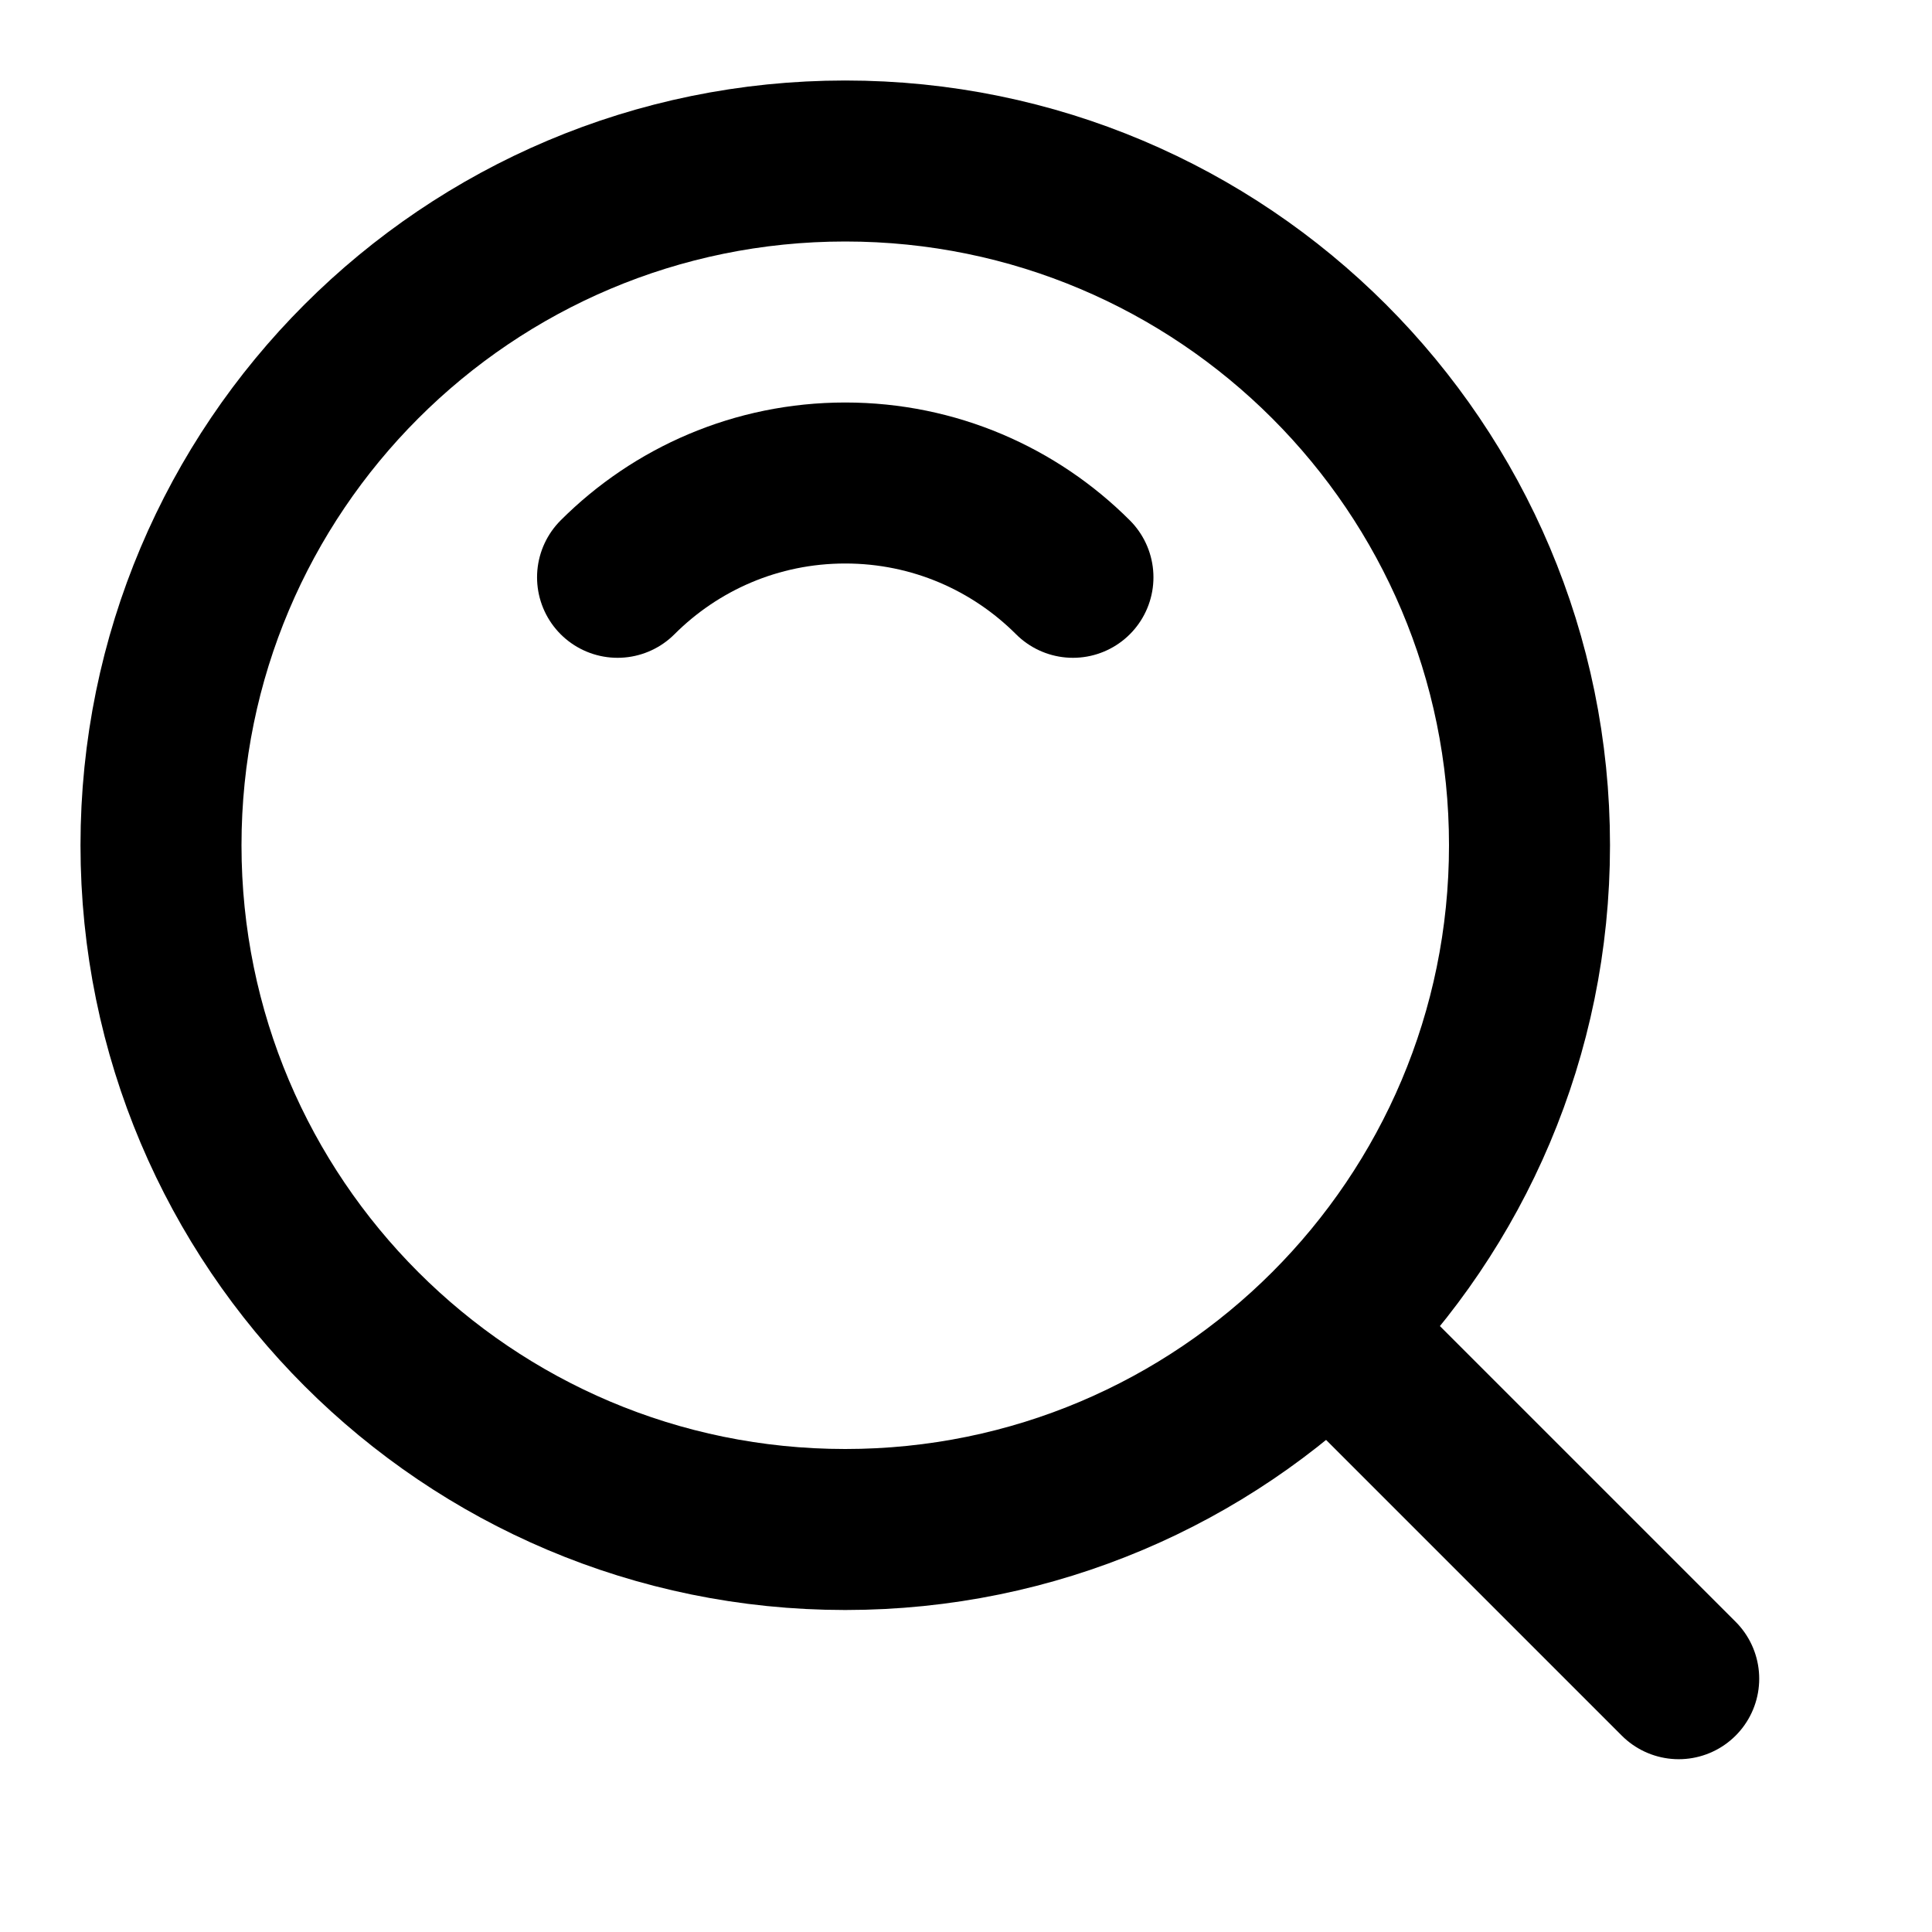
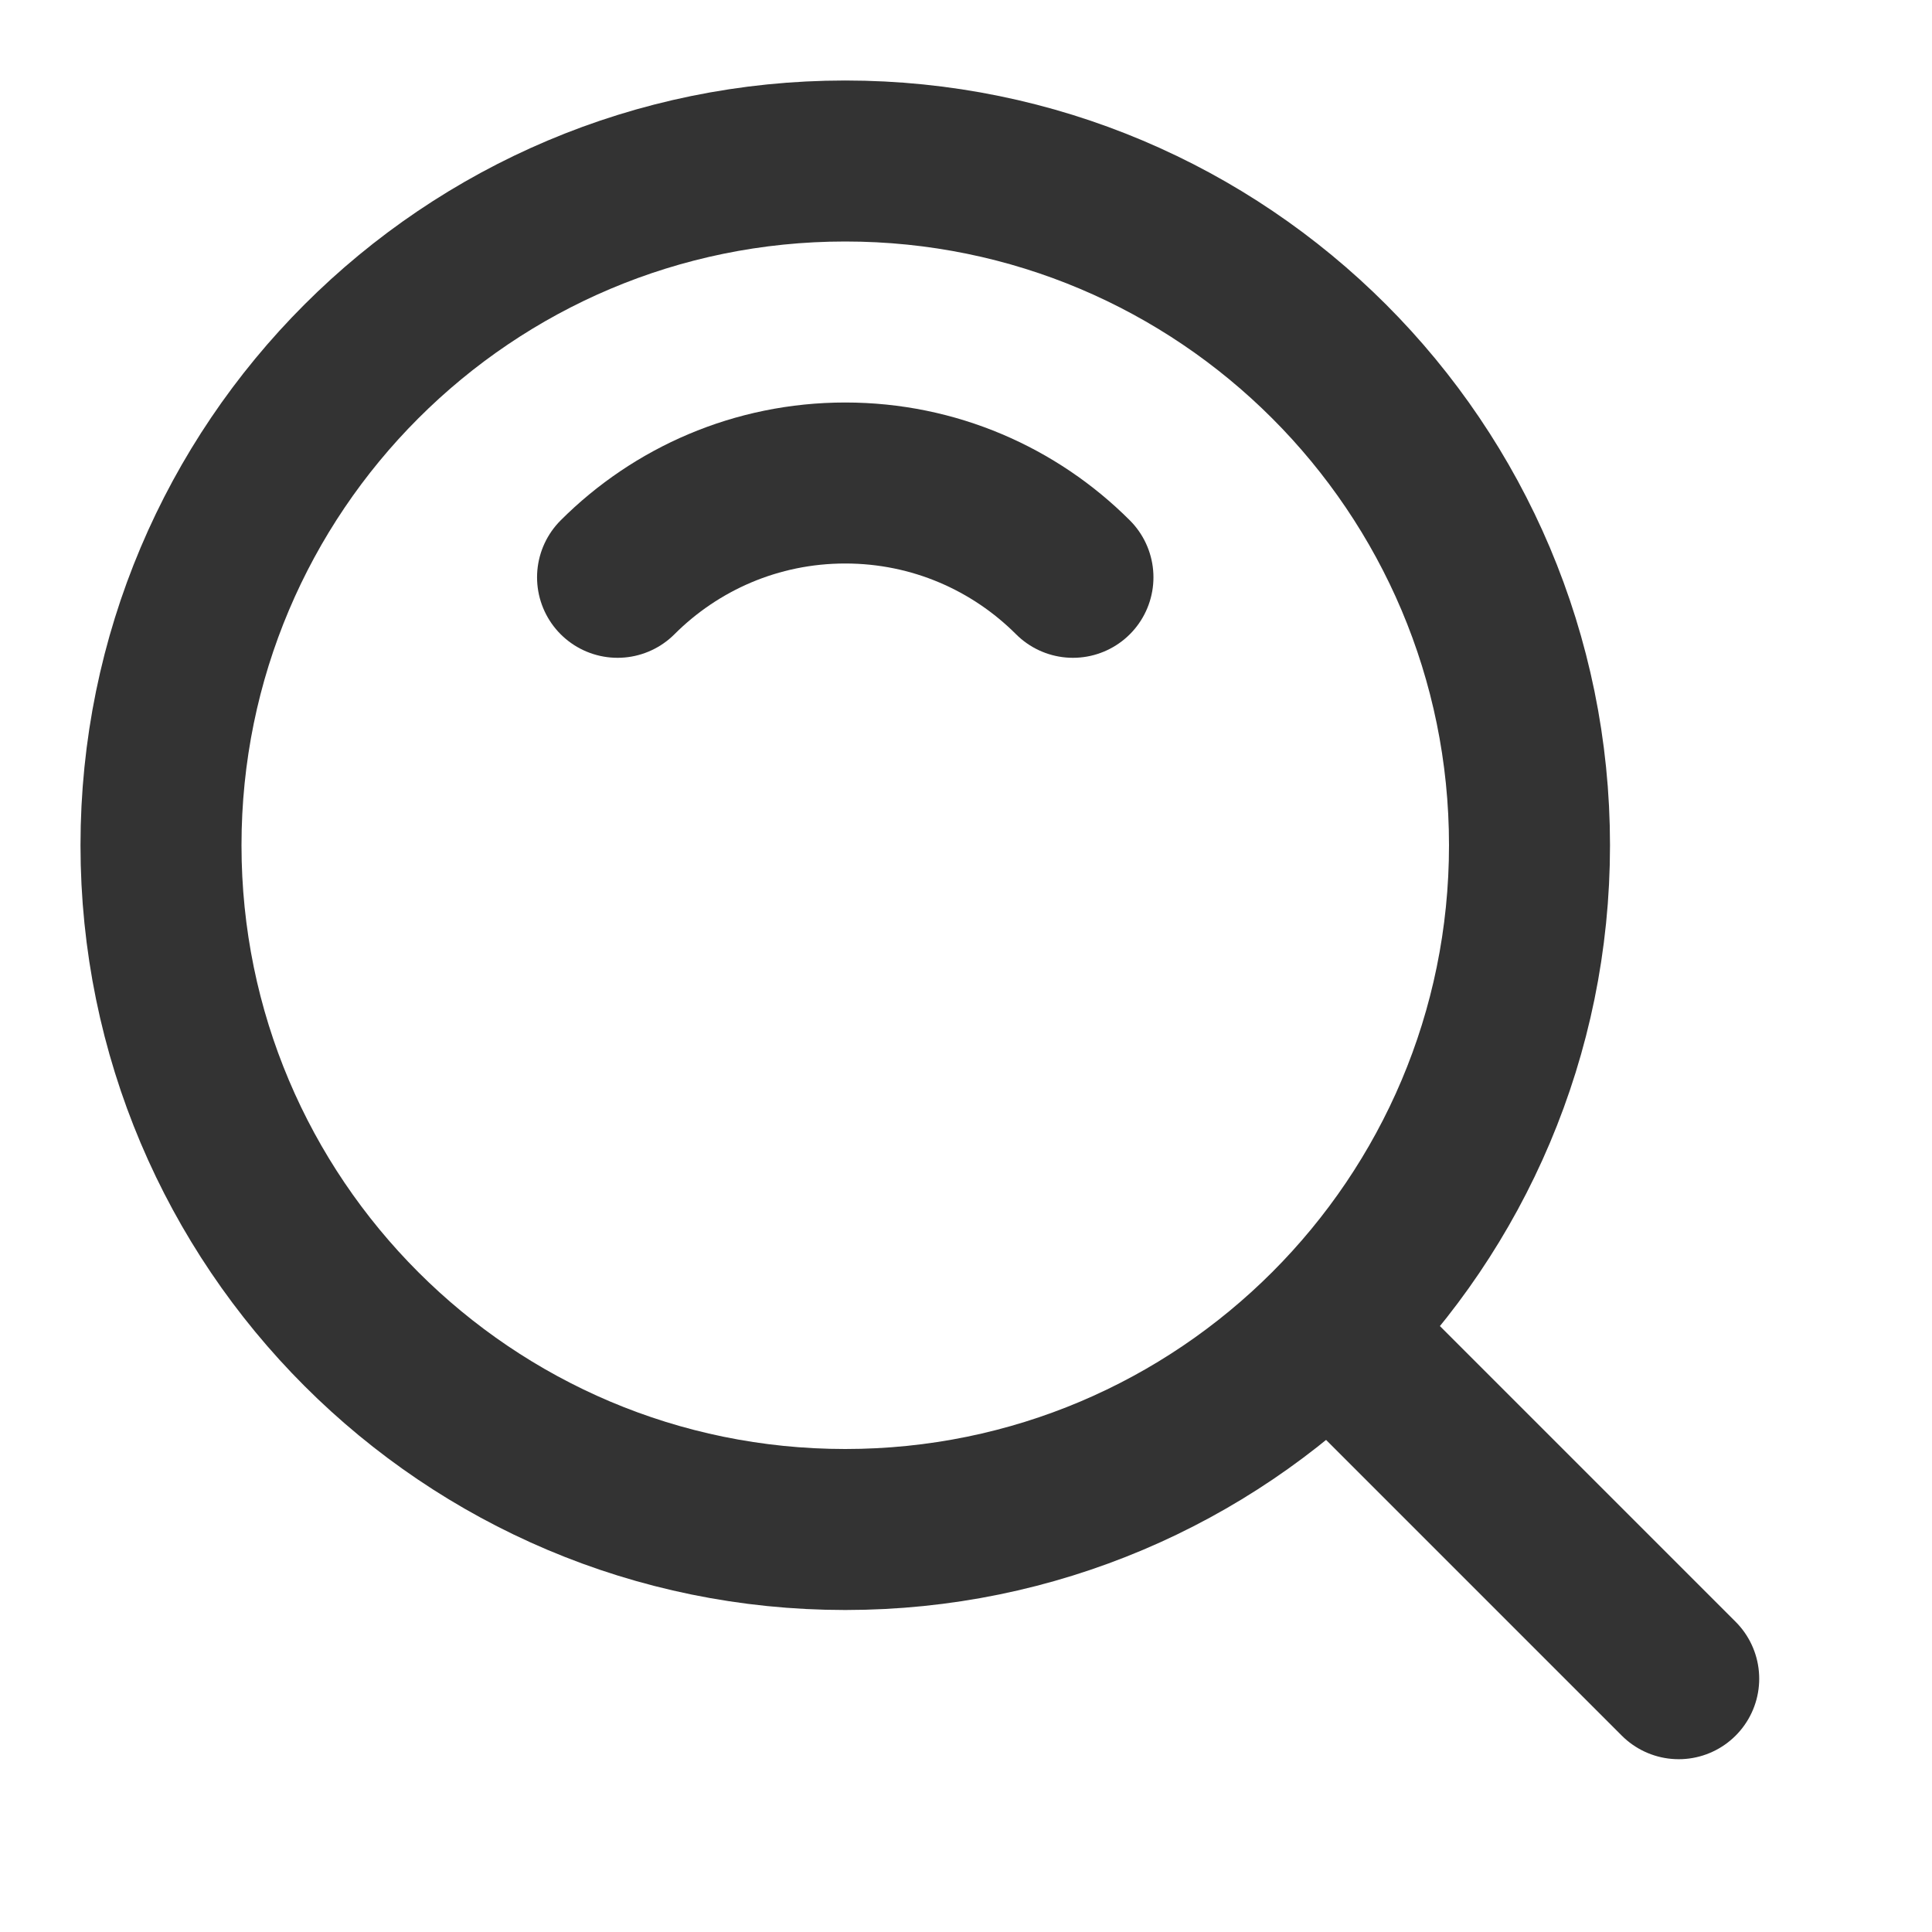
<svg xmlns="http://www.w3.org/2000/svg" width="24" height="24" viewBox="0 0 48 48" fill="none">
-   <path d="M21 38C30.389 38 38 30.389 38 21C38 11.611 30.389 4 21 4C11.611 4 4 11.611 4 21C4 30.389 11.611 38 21 38Z" fill="none" stroke="#000" stroke-width="4" stroke-linejoin="round" />
-   <path d="M26.657 14.343C25.209 12.895 23.209 12 21 12C18.791 12 16.791 12.895 15.343 14.343" stroke="#000" stroke-width="4" stroke-linecap="round" stroke-linejoin="round" />
-   <path d="M33.222 33.222L41.707 41.707" stroke="#000" stroke-width="4" stroke-linecap="round" stroke-linejoin="round" />
+   <path d="M21 38C30.389 38 38 30.389 38 21C38 11.611 30.389 4 21 4C11.611 4 4 11.611 4 21C4 30.389 11.611 38 21 38Z" fill="none" stroke="#333" stroke-width="4" stroke-linejoin="round" />
+   <path d="M26.657 14.343C25.209 12.895 23.209 12 21 12C18.791 12 16.791 12.895 15.343 14.343" stroke="#333" stroke-width="4" stroke-linecap="round" stroke-linejoin="round" />
+   <path d="M33.222 33.222L41.707 41.707" stroke="#333" stroke-width="4" stroke-linecap="round" stroke-linejoin="round" />
</svg>
